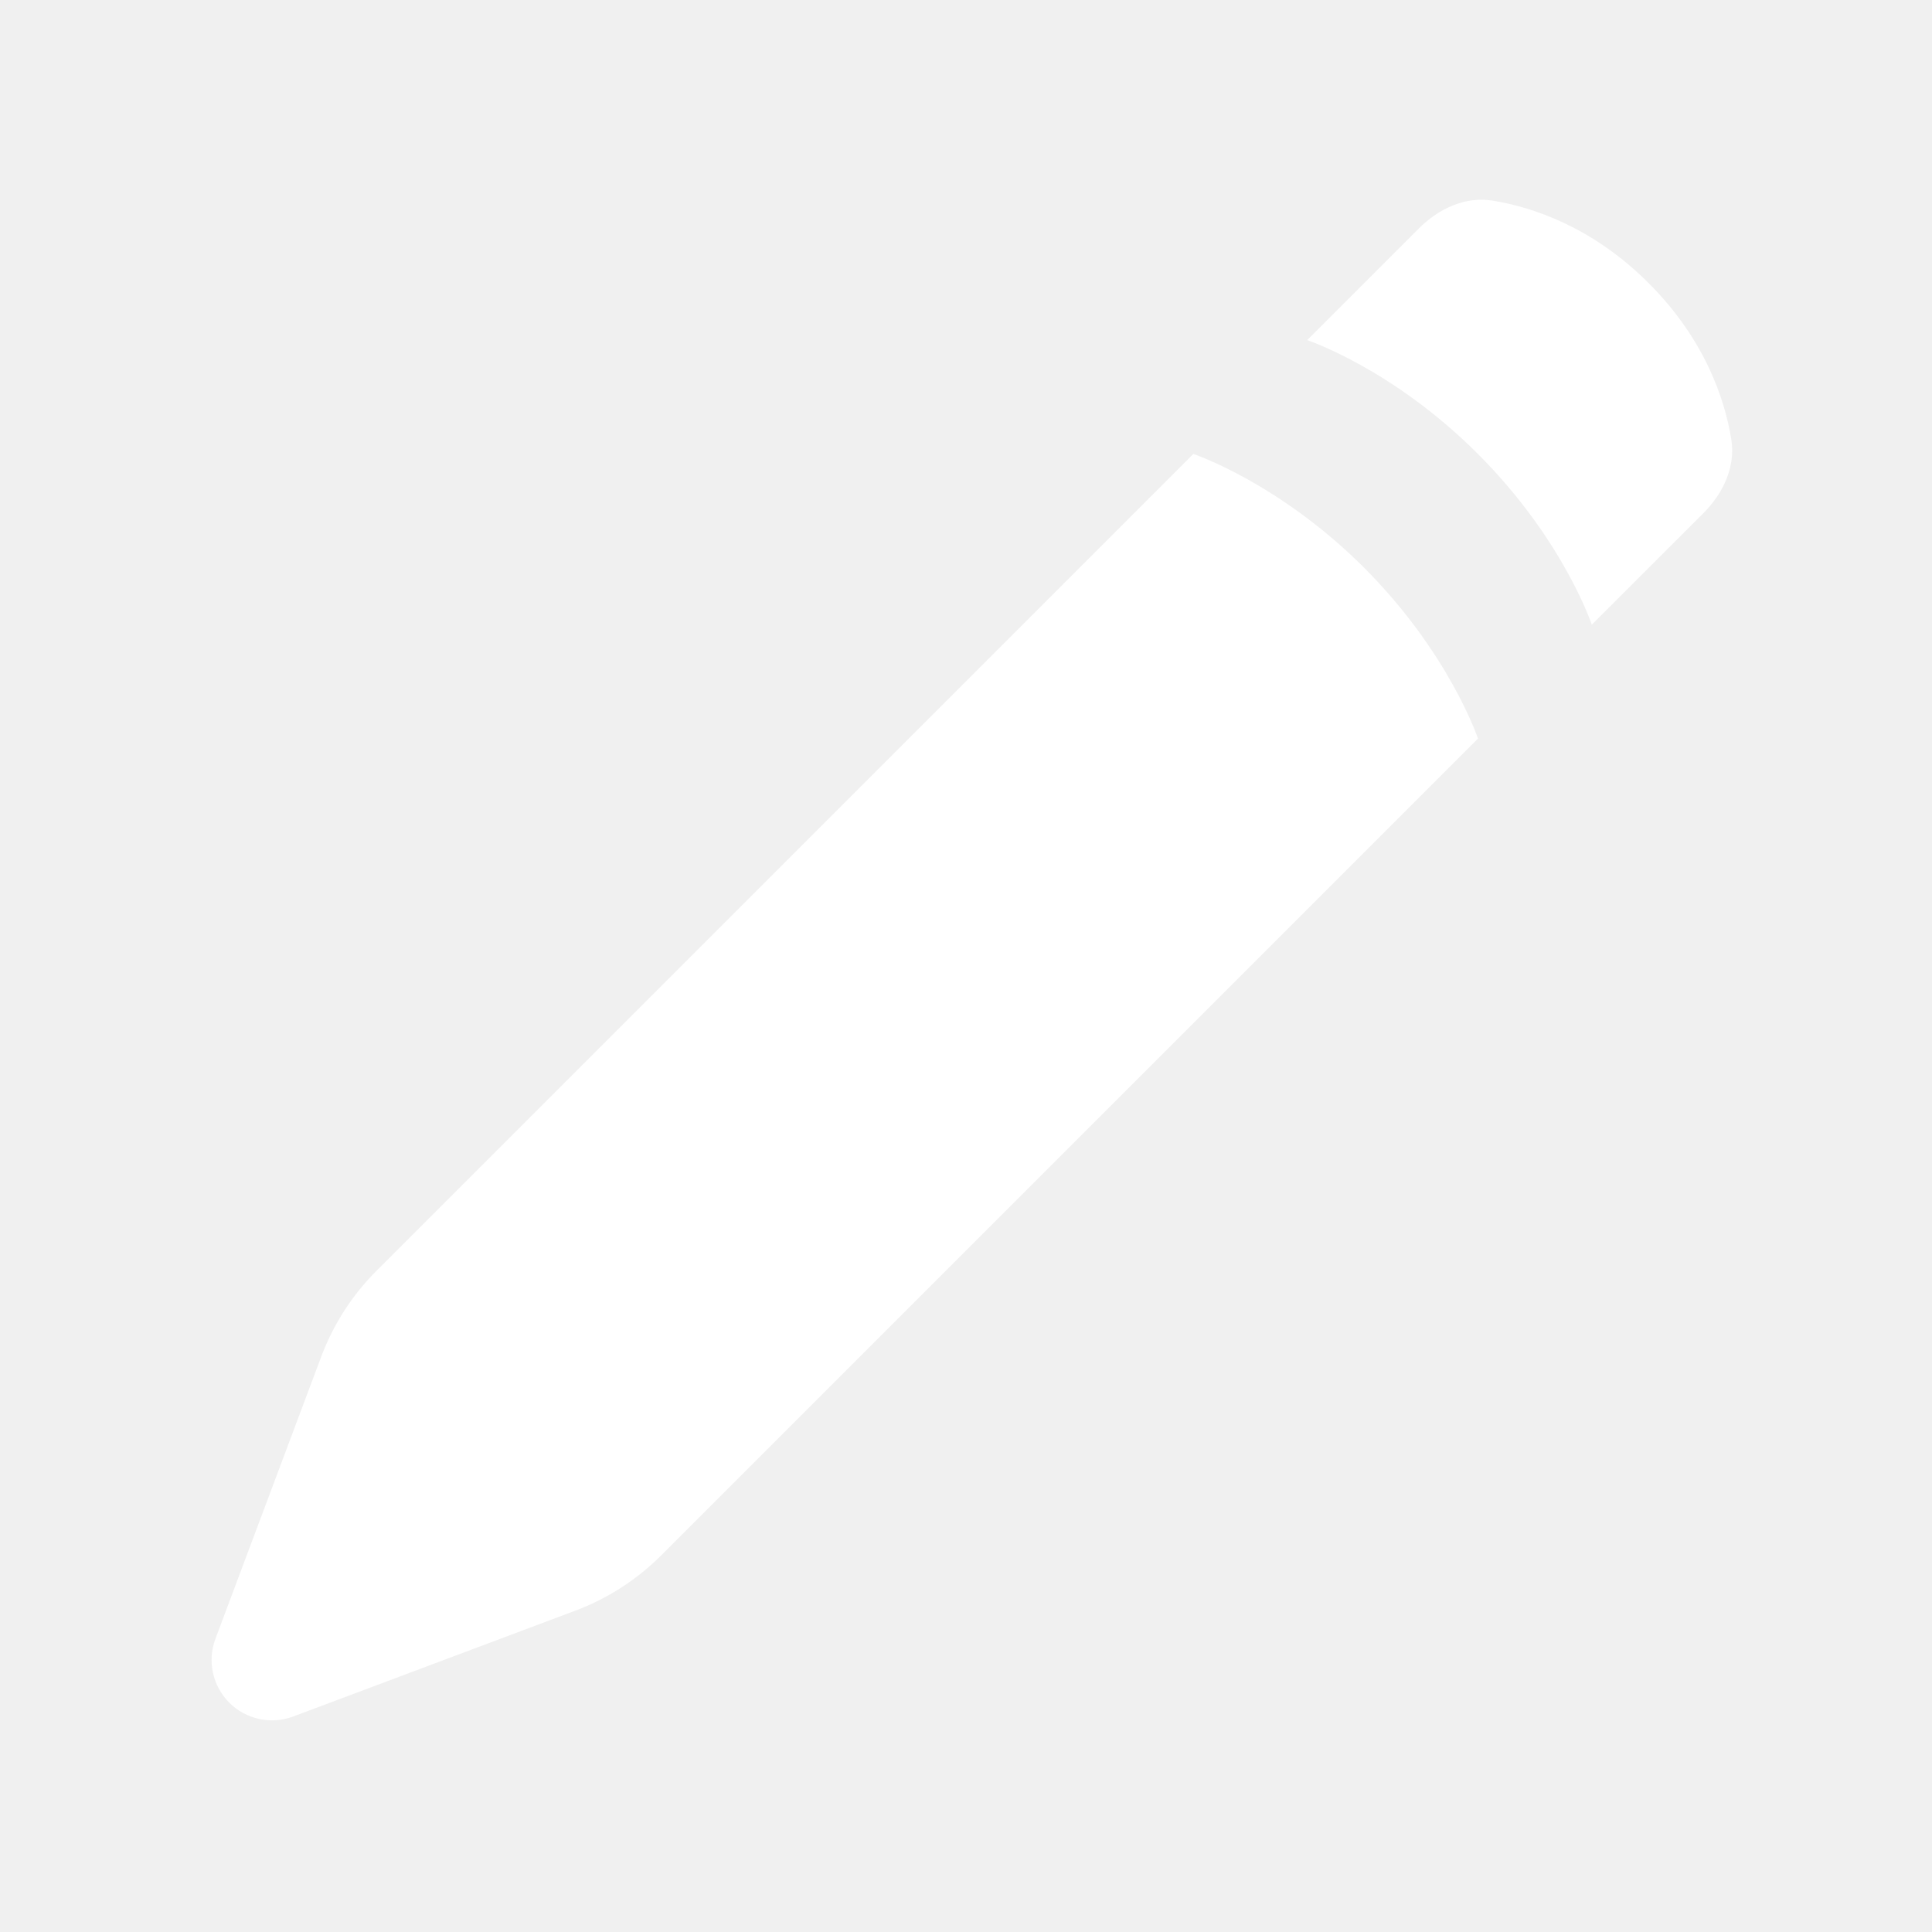
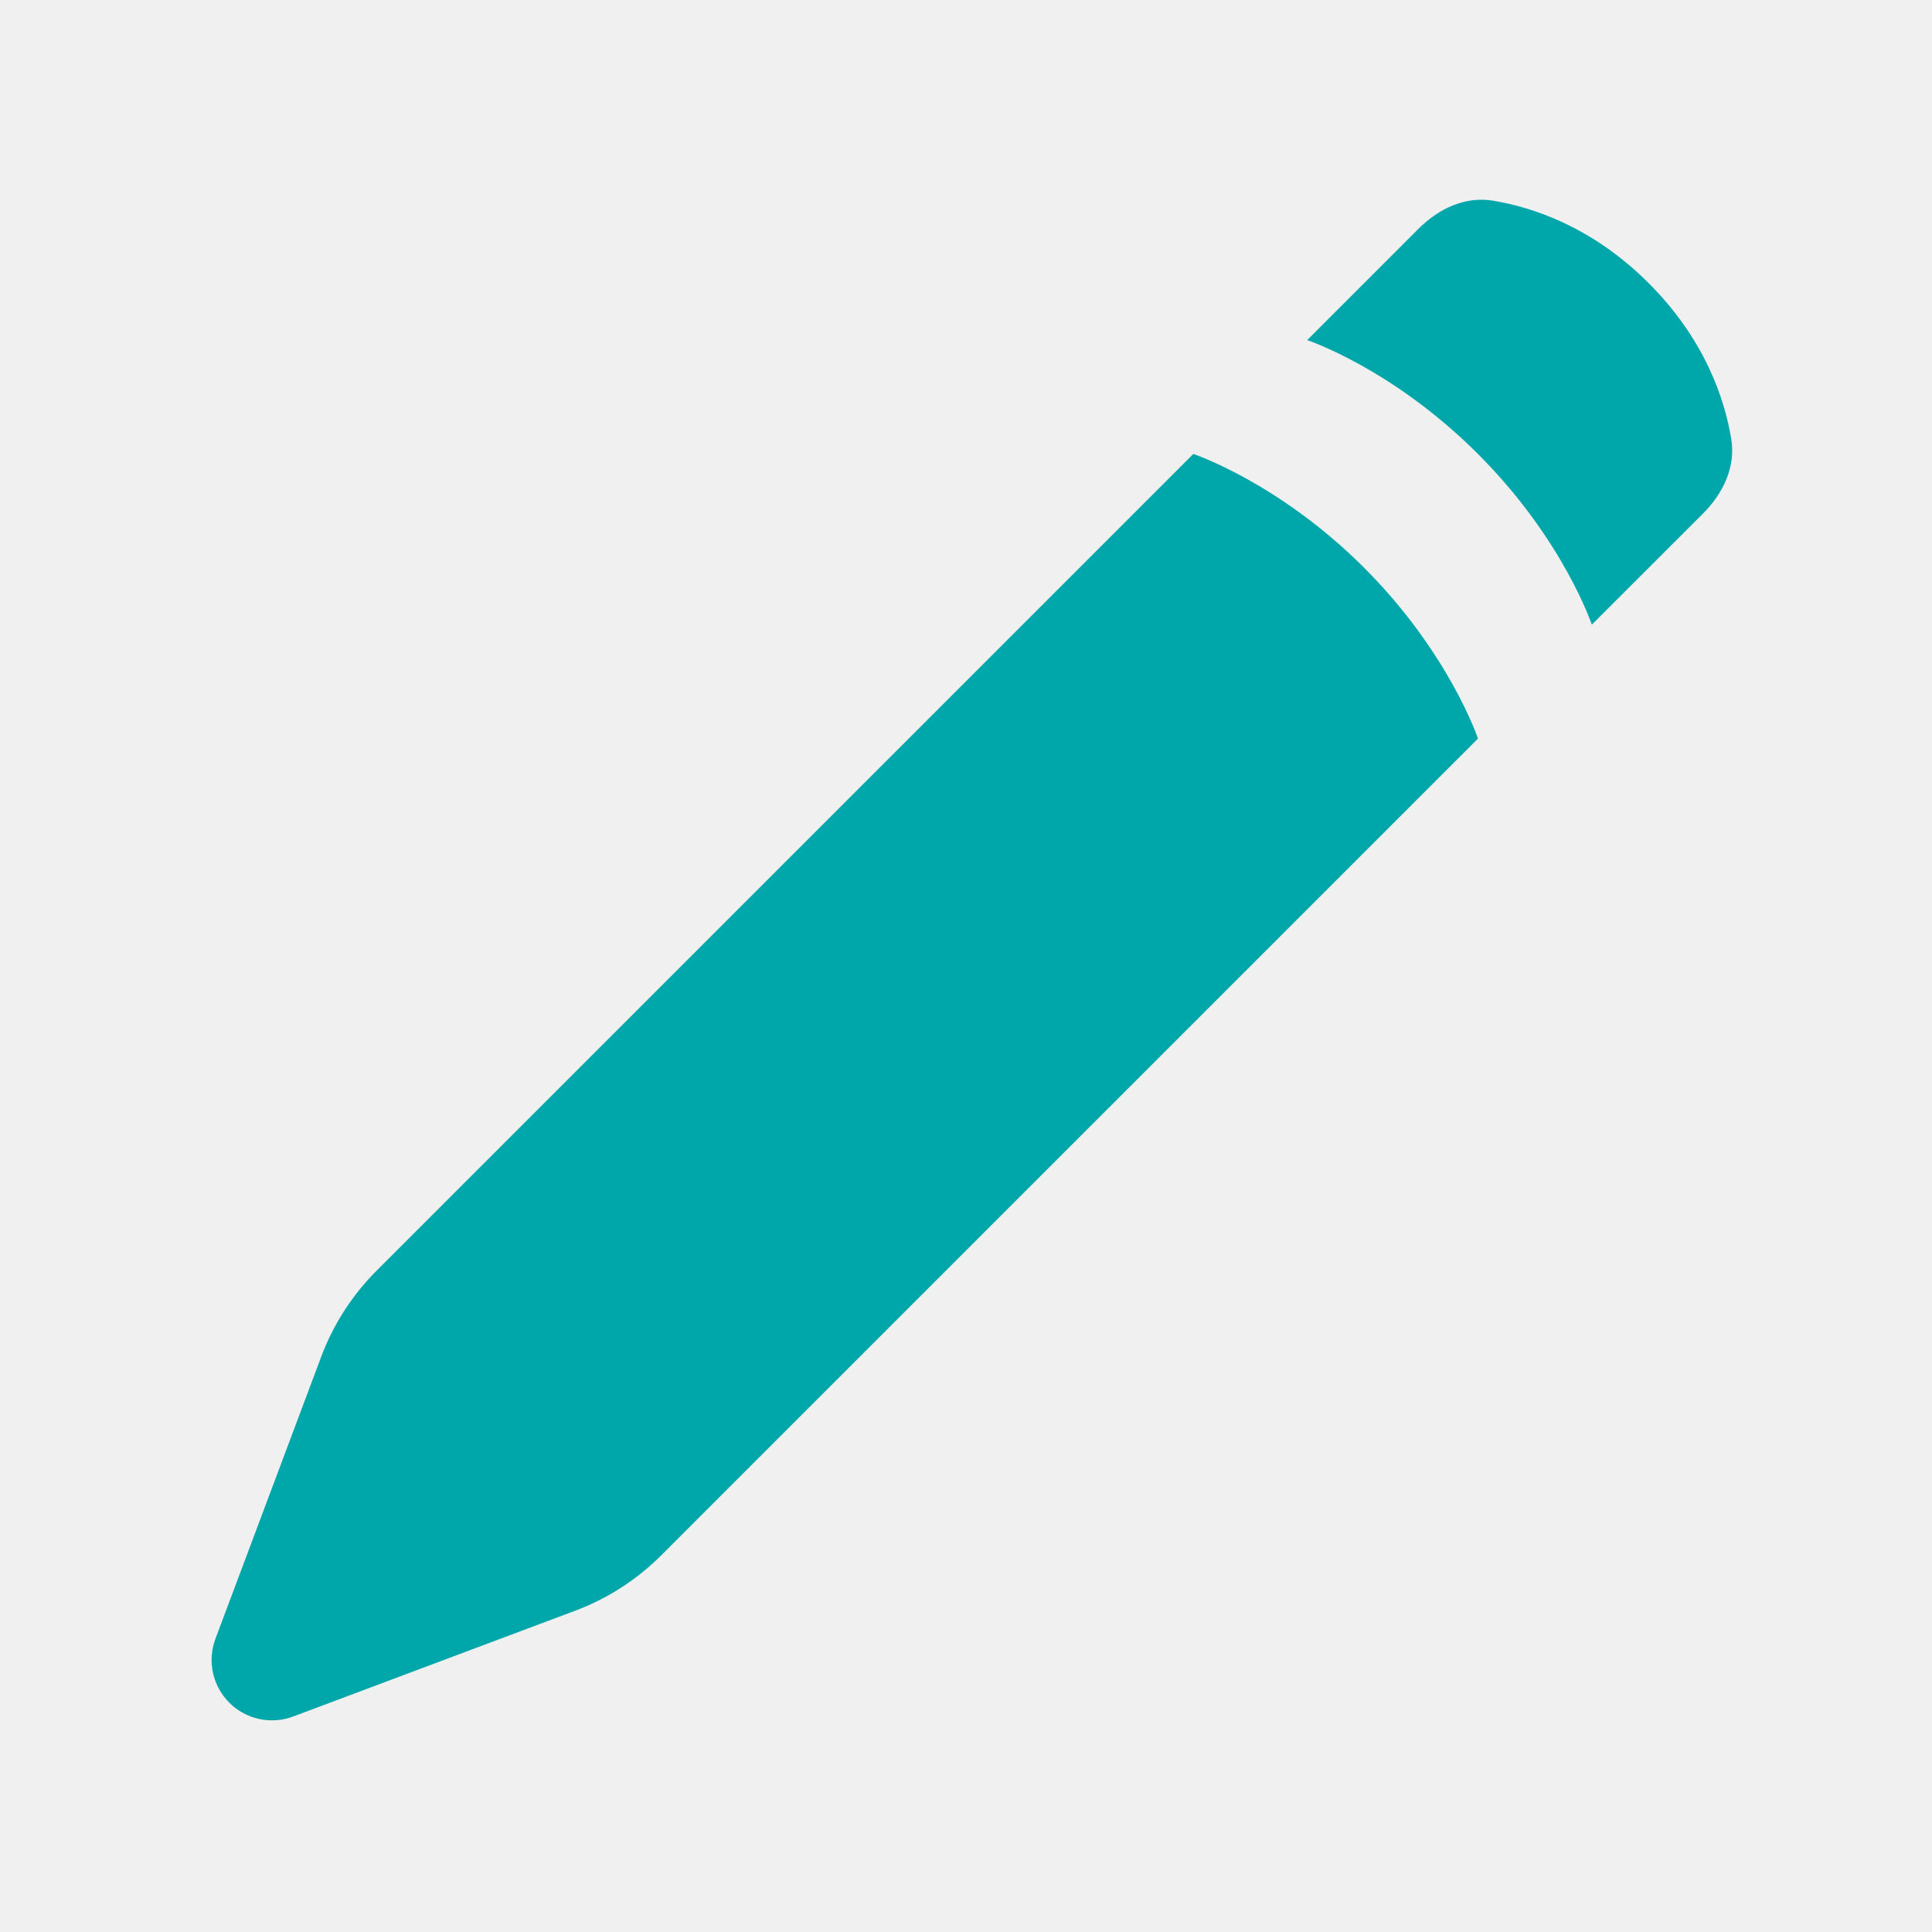
<svg xmlns="http://www.w3.org/2000/svg" width="800" height="800" viewBox="0 0 24 24" fill="none">
-   <path fill-rule="evenodd" clip-rule="evenodd" d="m3.99 16.854-1.314 3.504a.75.75 0 0 0 .966.965l3.503-1.314a3 3 0 0 0 1.068-.687L18.36 9.175s-.354-1.061-1.414-2.122c-1.06-1.06-2.122-1.414-2.122-1.414L4.677 15.786a3 3 0 0 0-.687 1.068zm12.249-12.63 1.383-1.383c.248-.248.579-.406.925-.348.487.08 1.232.322 1.934 1.025.703.703.945 1.447 1.025 1.934.058.346-.1.677-.348.925L19.774 7.76s-.353-1.06-1.414-2.12c-1.06-1.062-2.121-1.415-2.121-1.415z" fill="#ffffff" />
+   <path fill-rule="evenodd" clip-rule="evenodd" d="m3.99 16.854-1.314 3.504a.75.75 0 0 0 .966.965l3.503-1.314a3 3 0 0 0 1.068-.687L18.36 9.175s-.354-1.061-1.414-2.122c-1.06-1.06-2.122-1.414-2.122-1.414L4.677 15.786a3 3 0 0 0-.687 1.068zm12.249-12.63 1.383-1.383c.248-.248.579-.406.925-.348.487.08 1.232.322 1.934 1.025.703.703.945 1.447 1.025 1.934.058.346-.1.677-.348.925L19.774 7.76s-.353-1.06-1.414-2.12c-1.06-1.062-2.121-1.415-2.121-1.415z" fill="#00A7AA" />
</svg>
